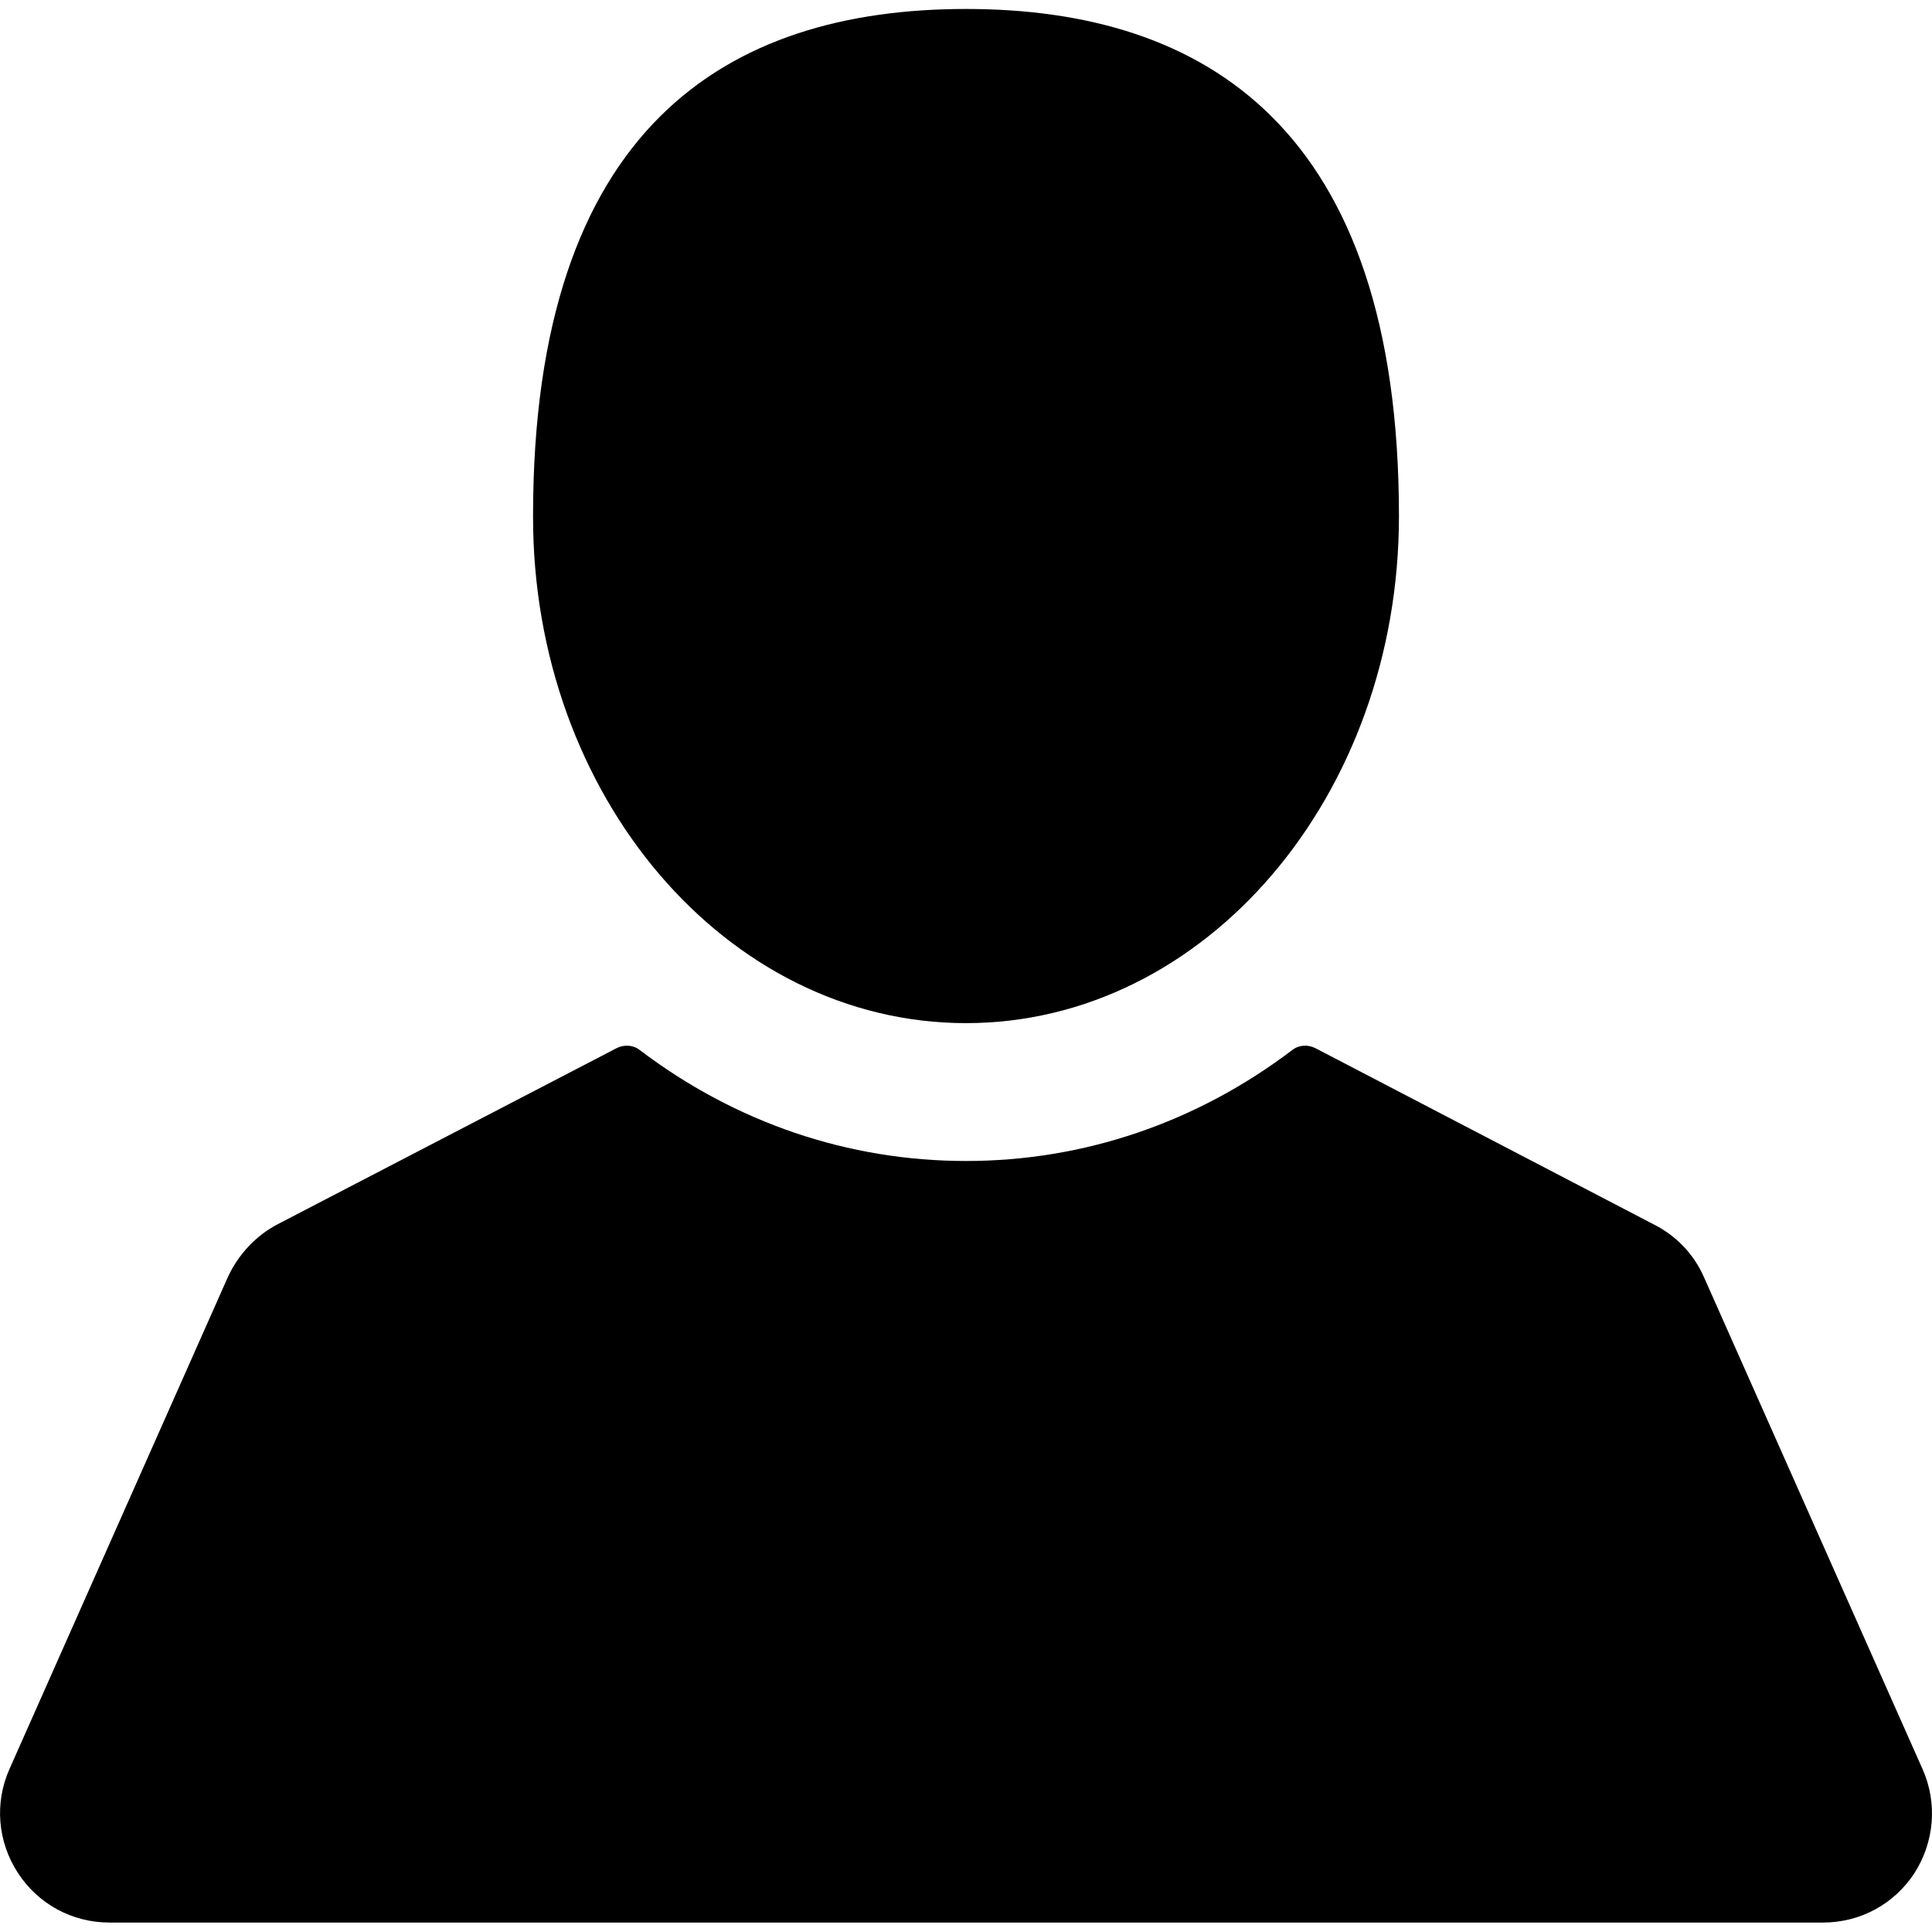
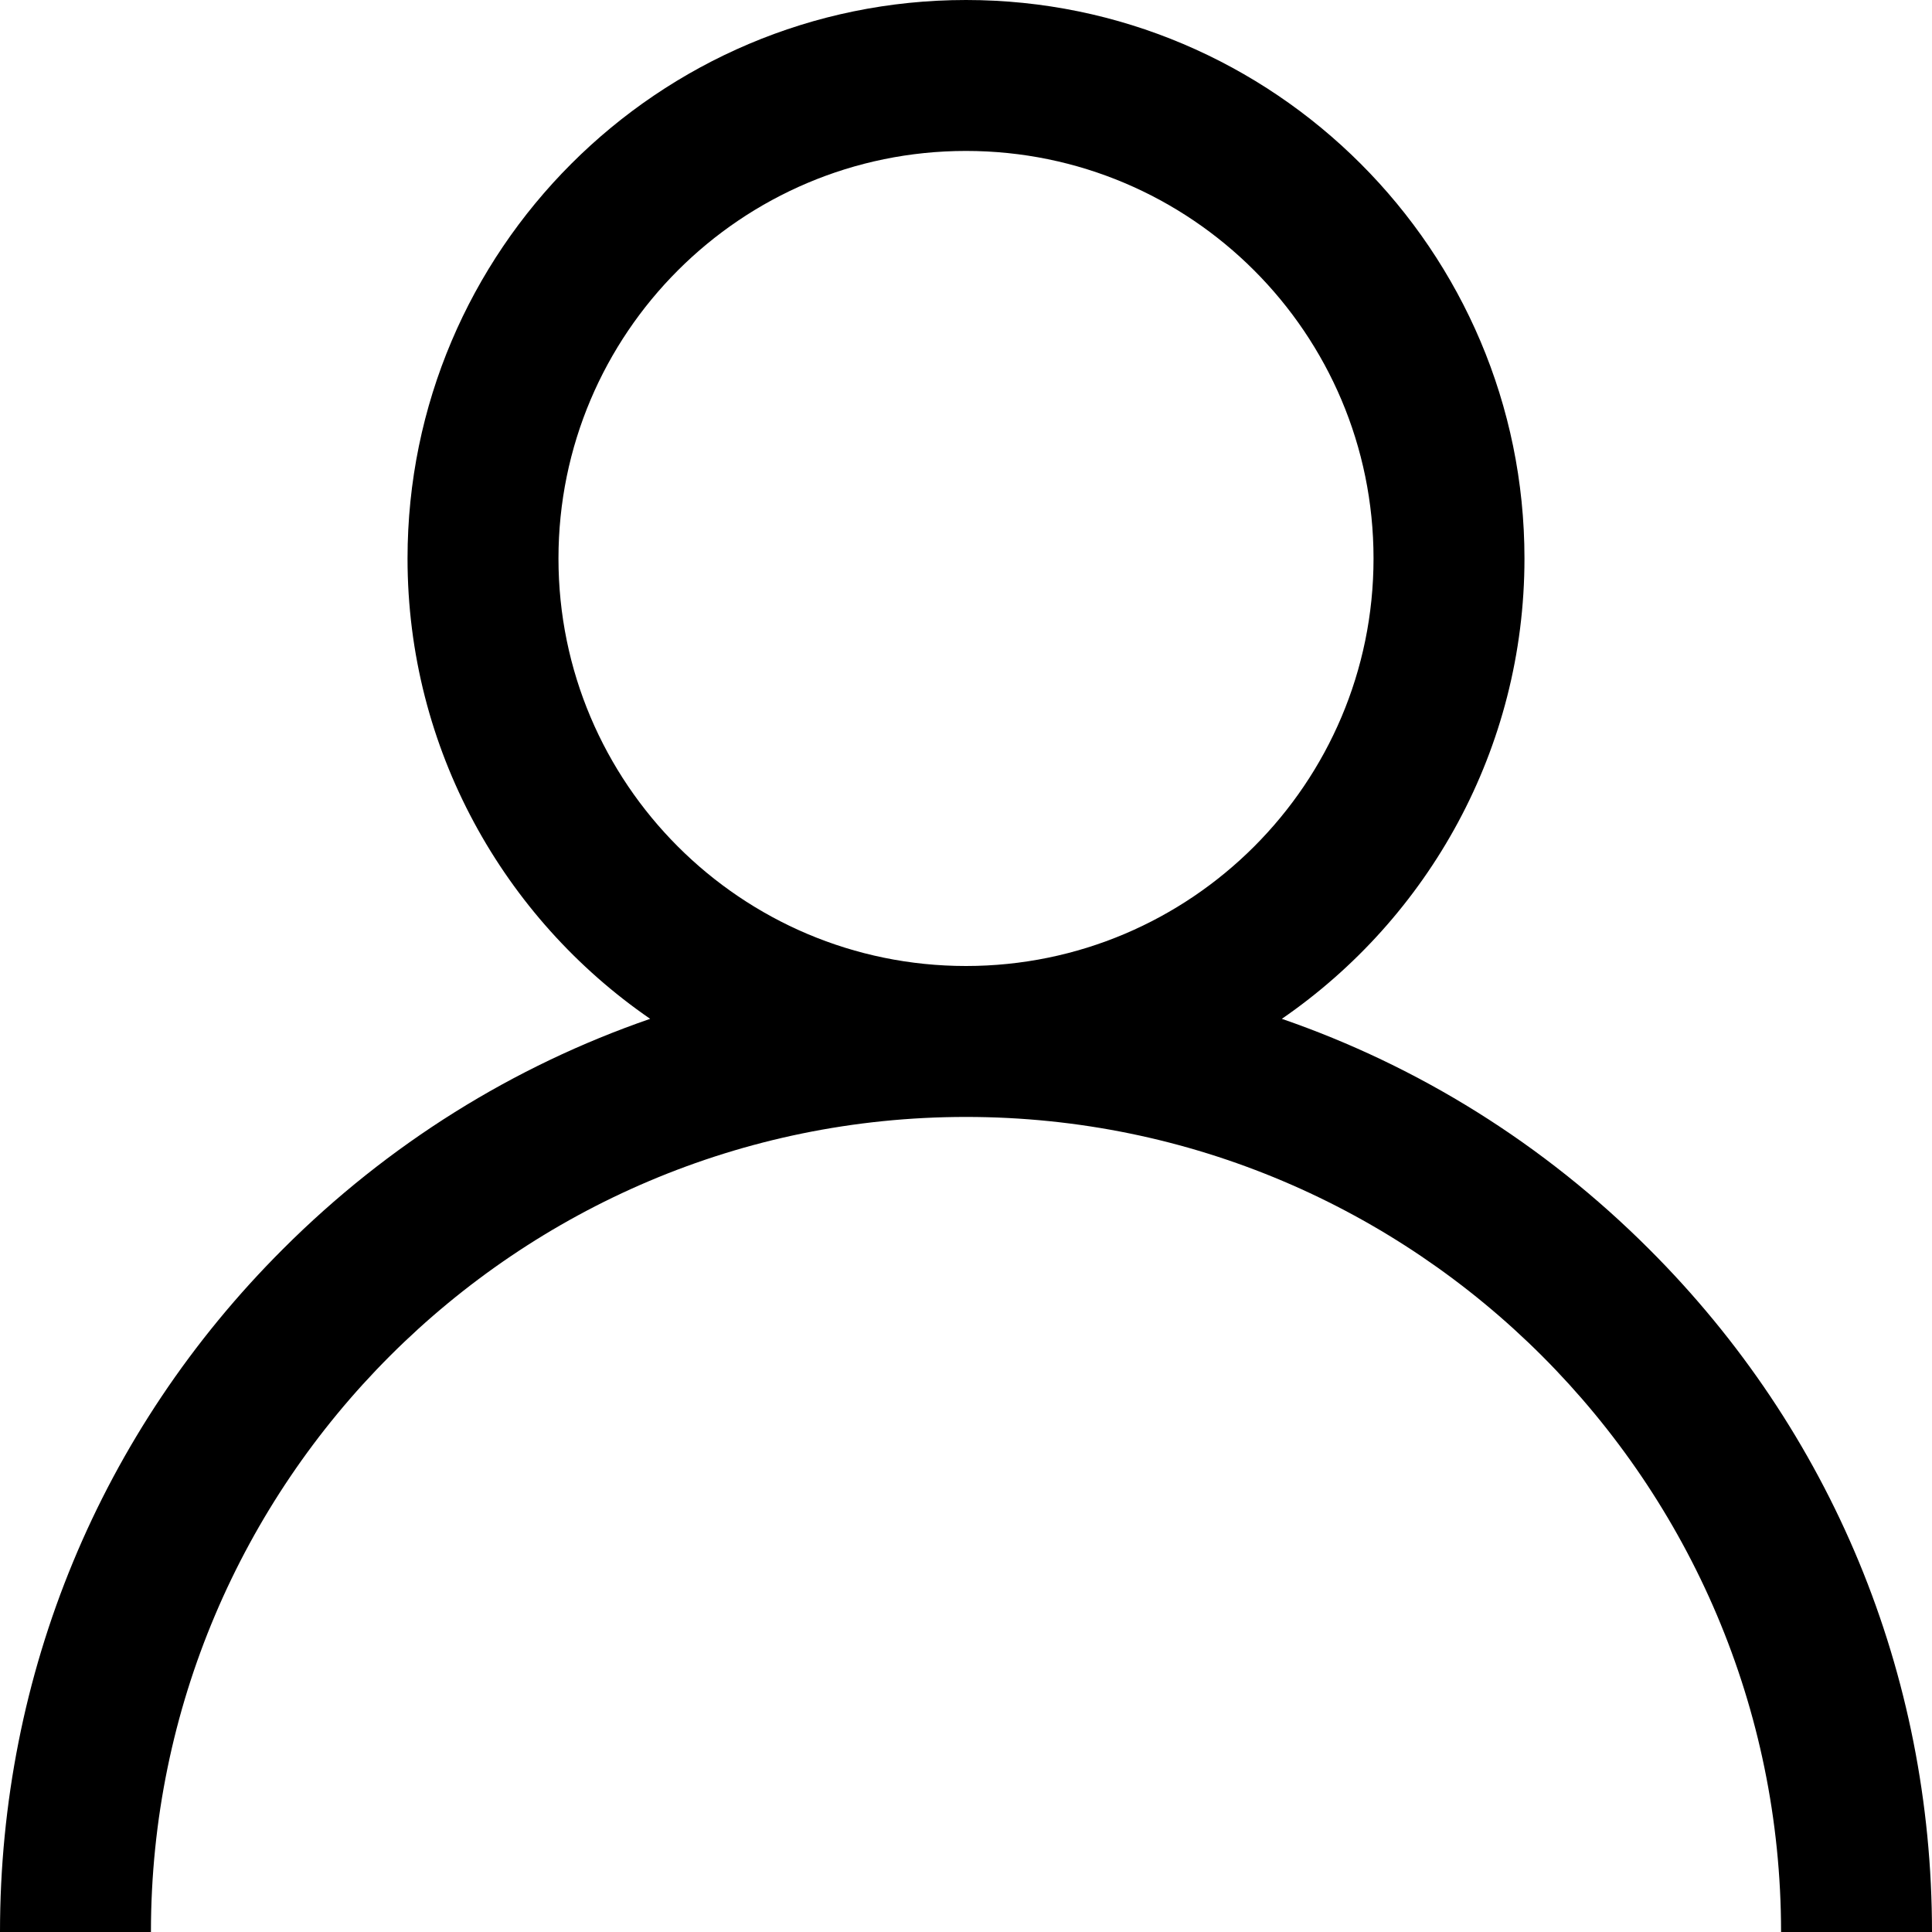
- <svg xmlns="http://www.w3.org/2000/svg" width="16" height="16" viewBox="0 0 409.2 409.2">
-   <path d="M204.6 216.7c50.7 0 91.7-48.1 91.7-107.4 0-82.2-41.1-107.4-91.7-107.4 -50.7 0-91.7 25.1-91.7 107.4C112.8 168.6 153.9 216.7 204.6 216.7z" />
-   <path d="M407.2 374.7L360.9 270.5c-2.1-4.8-5.8-8.7-10.5-11.1l-71.8-37.4c-1.6-0.8-3.5-0.7-4.9 0.4 -20.3 15.4-44.2 23.5-69.1 23.5 -24.9 0-48.8-8.1-69.1-23.5 -1.4-1.1-3.3-1.2-4.9-0.4L58.8 259.3c-4.6 2.4-8.3 6.4-10.5 11.1L2 374.7c-3.2 7.2-2.5 15.4 1.8 22 4.3 6.6 11.5 10.5 19.4 10.5h362.9c7.9 0 15.1-3.9 19.4-10.5C409.7 390.1 410.4 381.9 407.2 374.7z" />
+ <svg xmlns="http://www.w3.org/2000/svg" viewBox="0 0 512 512">
+   <path d="M437 331c-27.9-27.9-61.1-48.5-97.3-61C378.5 243.3 404 198.5 404 148 404 66.4 337.6 0 256 0S108 66.4 108 148c0 50.5 25.5 95.3 64.3 122 -36.2 12.5-69.4 33.1-97.3 61C26.6 379.3 0 443.6 0 512h40c0-119.1 96.9-216 216-216s216 96.9 216 216h40C512 443.6 485.4 379.3 437 331zM256 256c-59.6 0-108-48.4-108-108S196.4 40 256 40c59.6 0 108 48.4 108 108S315.6 256 256 256z" />
</svg>
